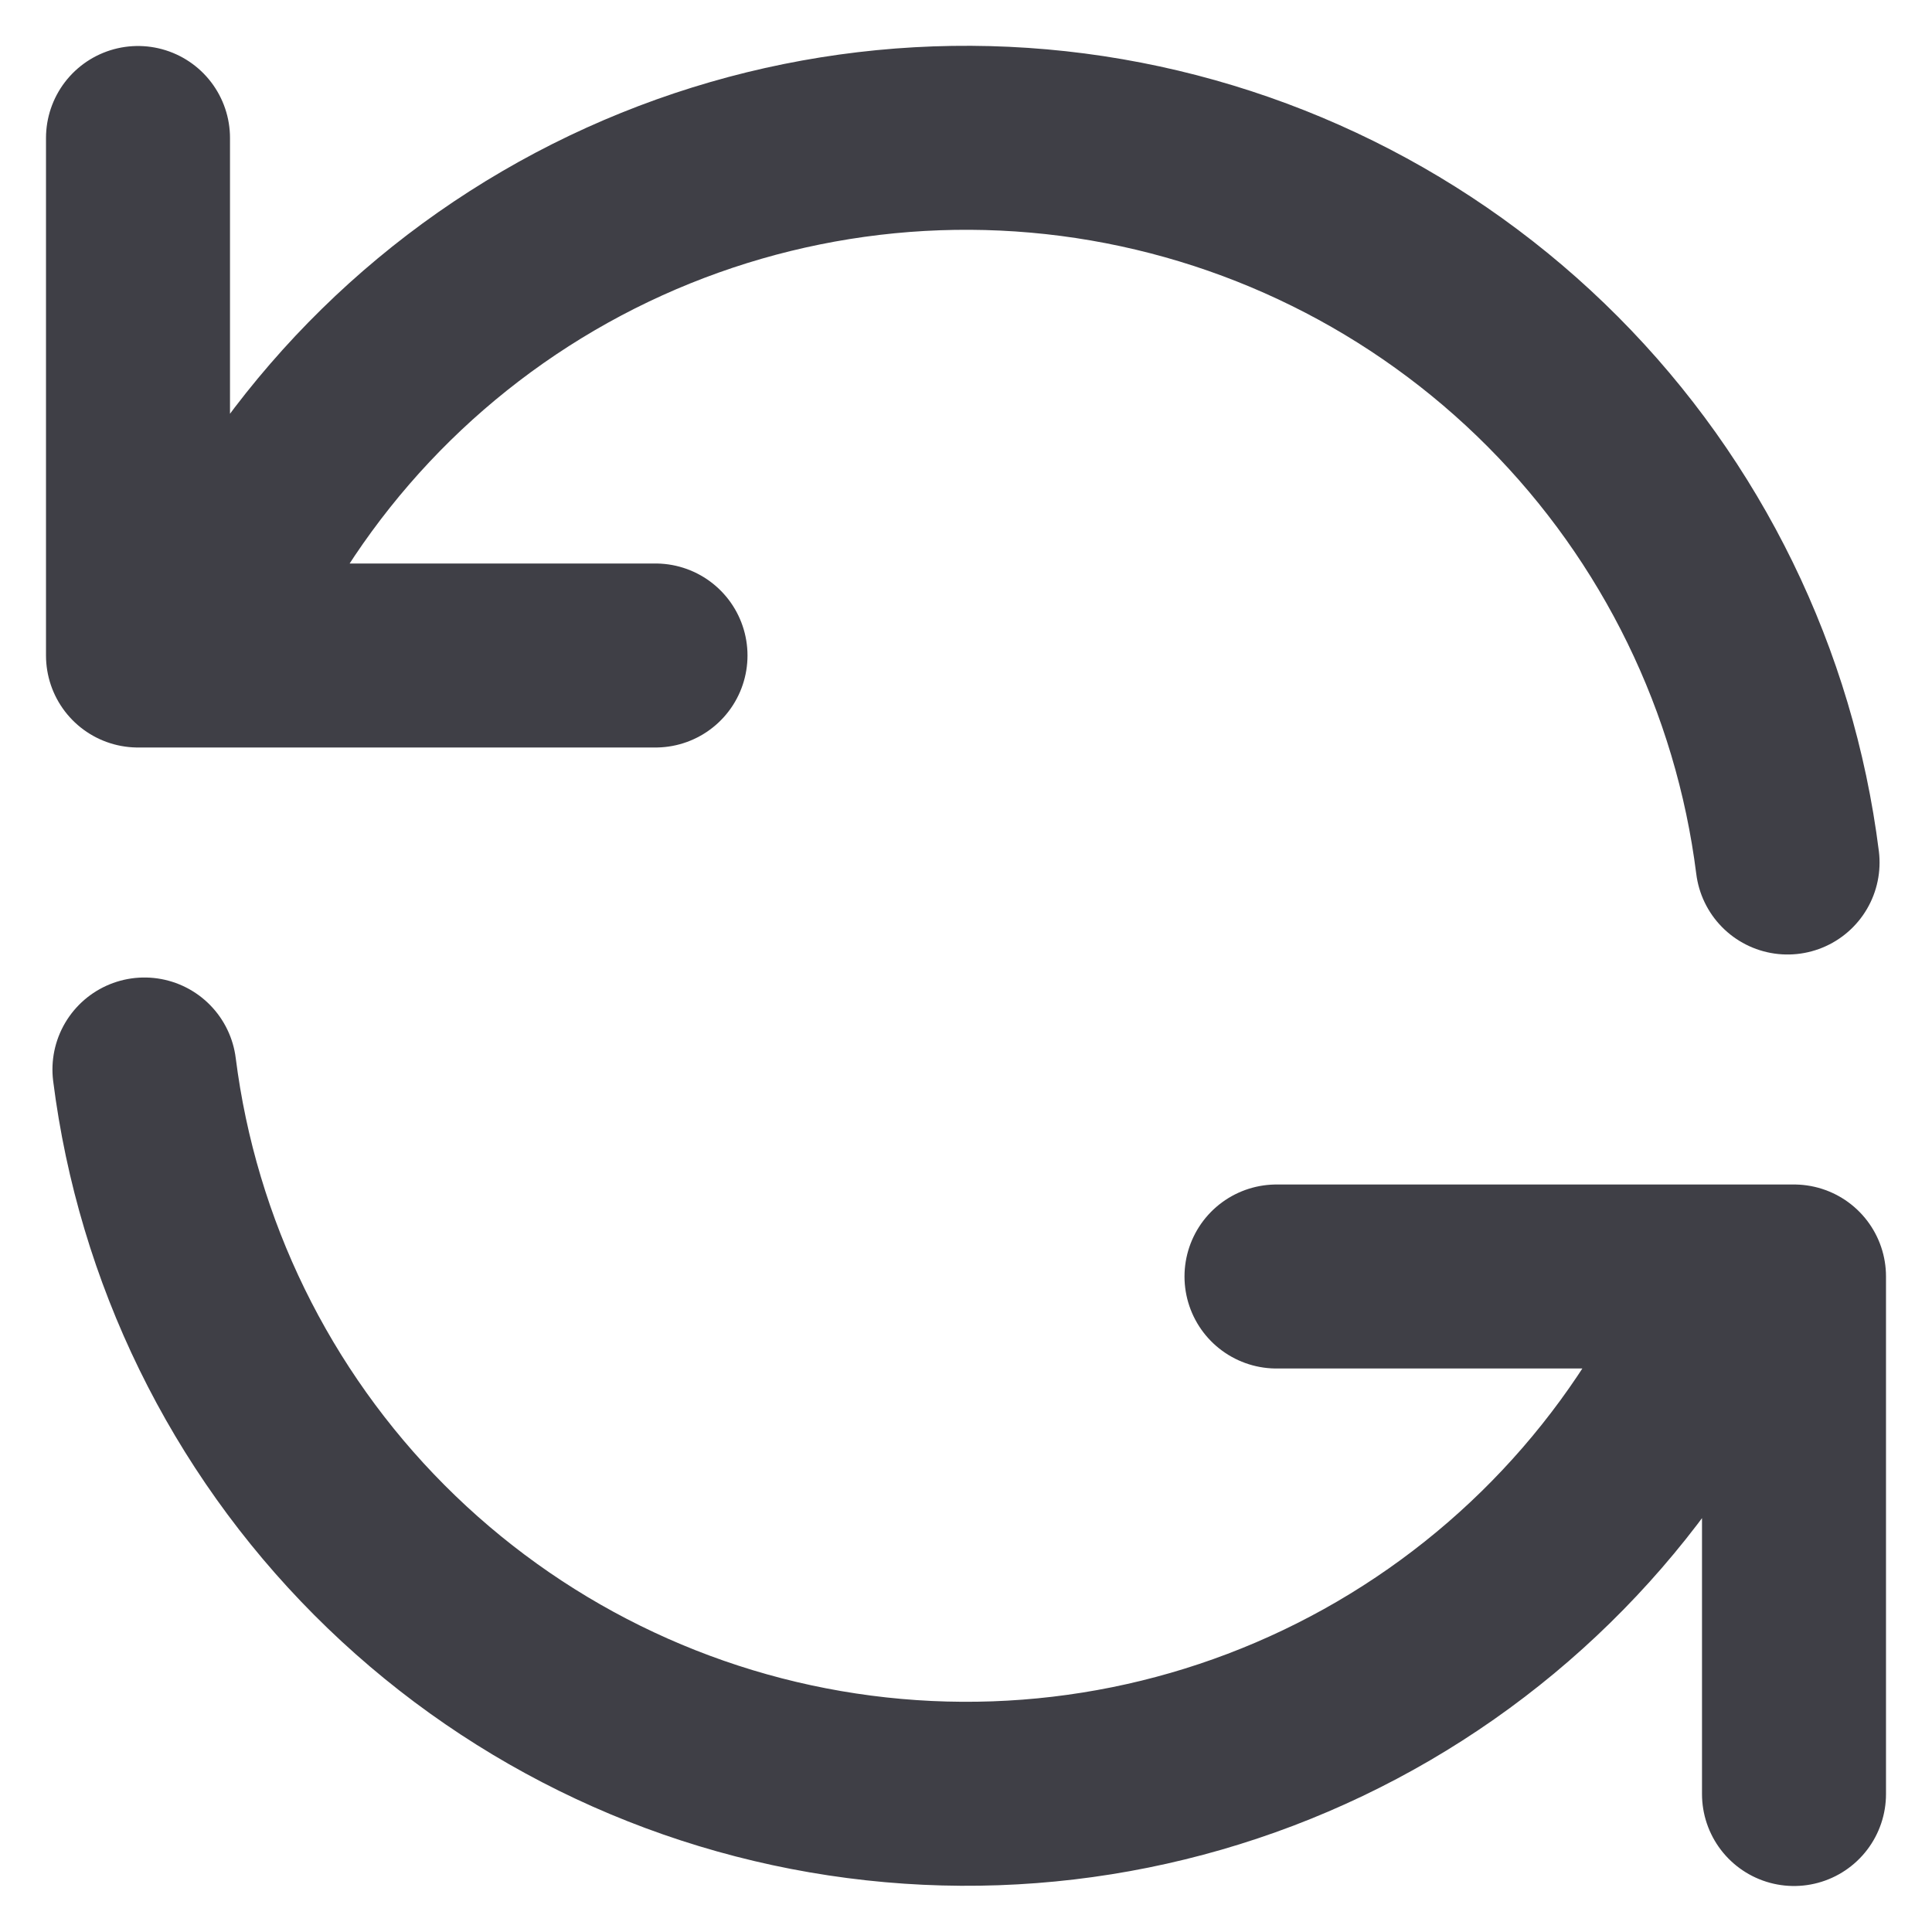
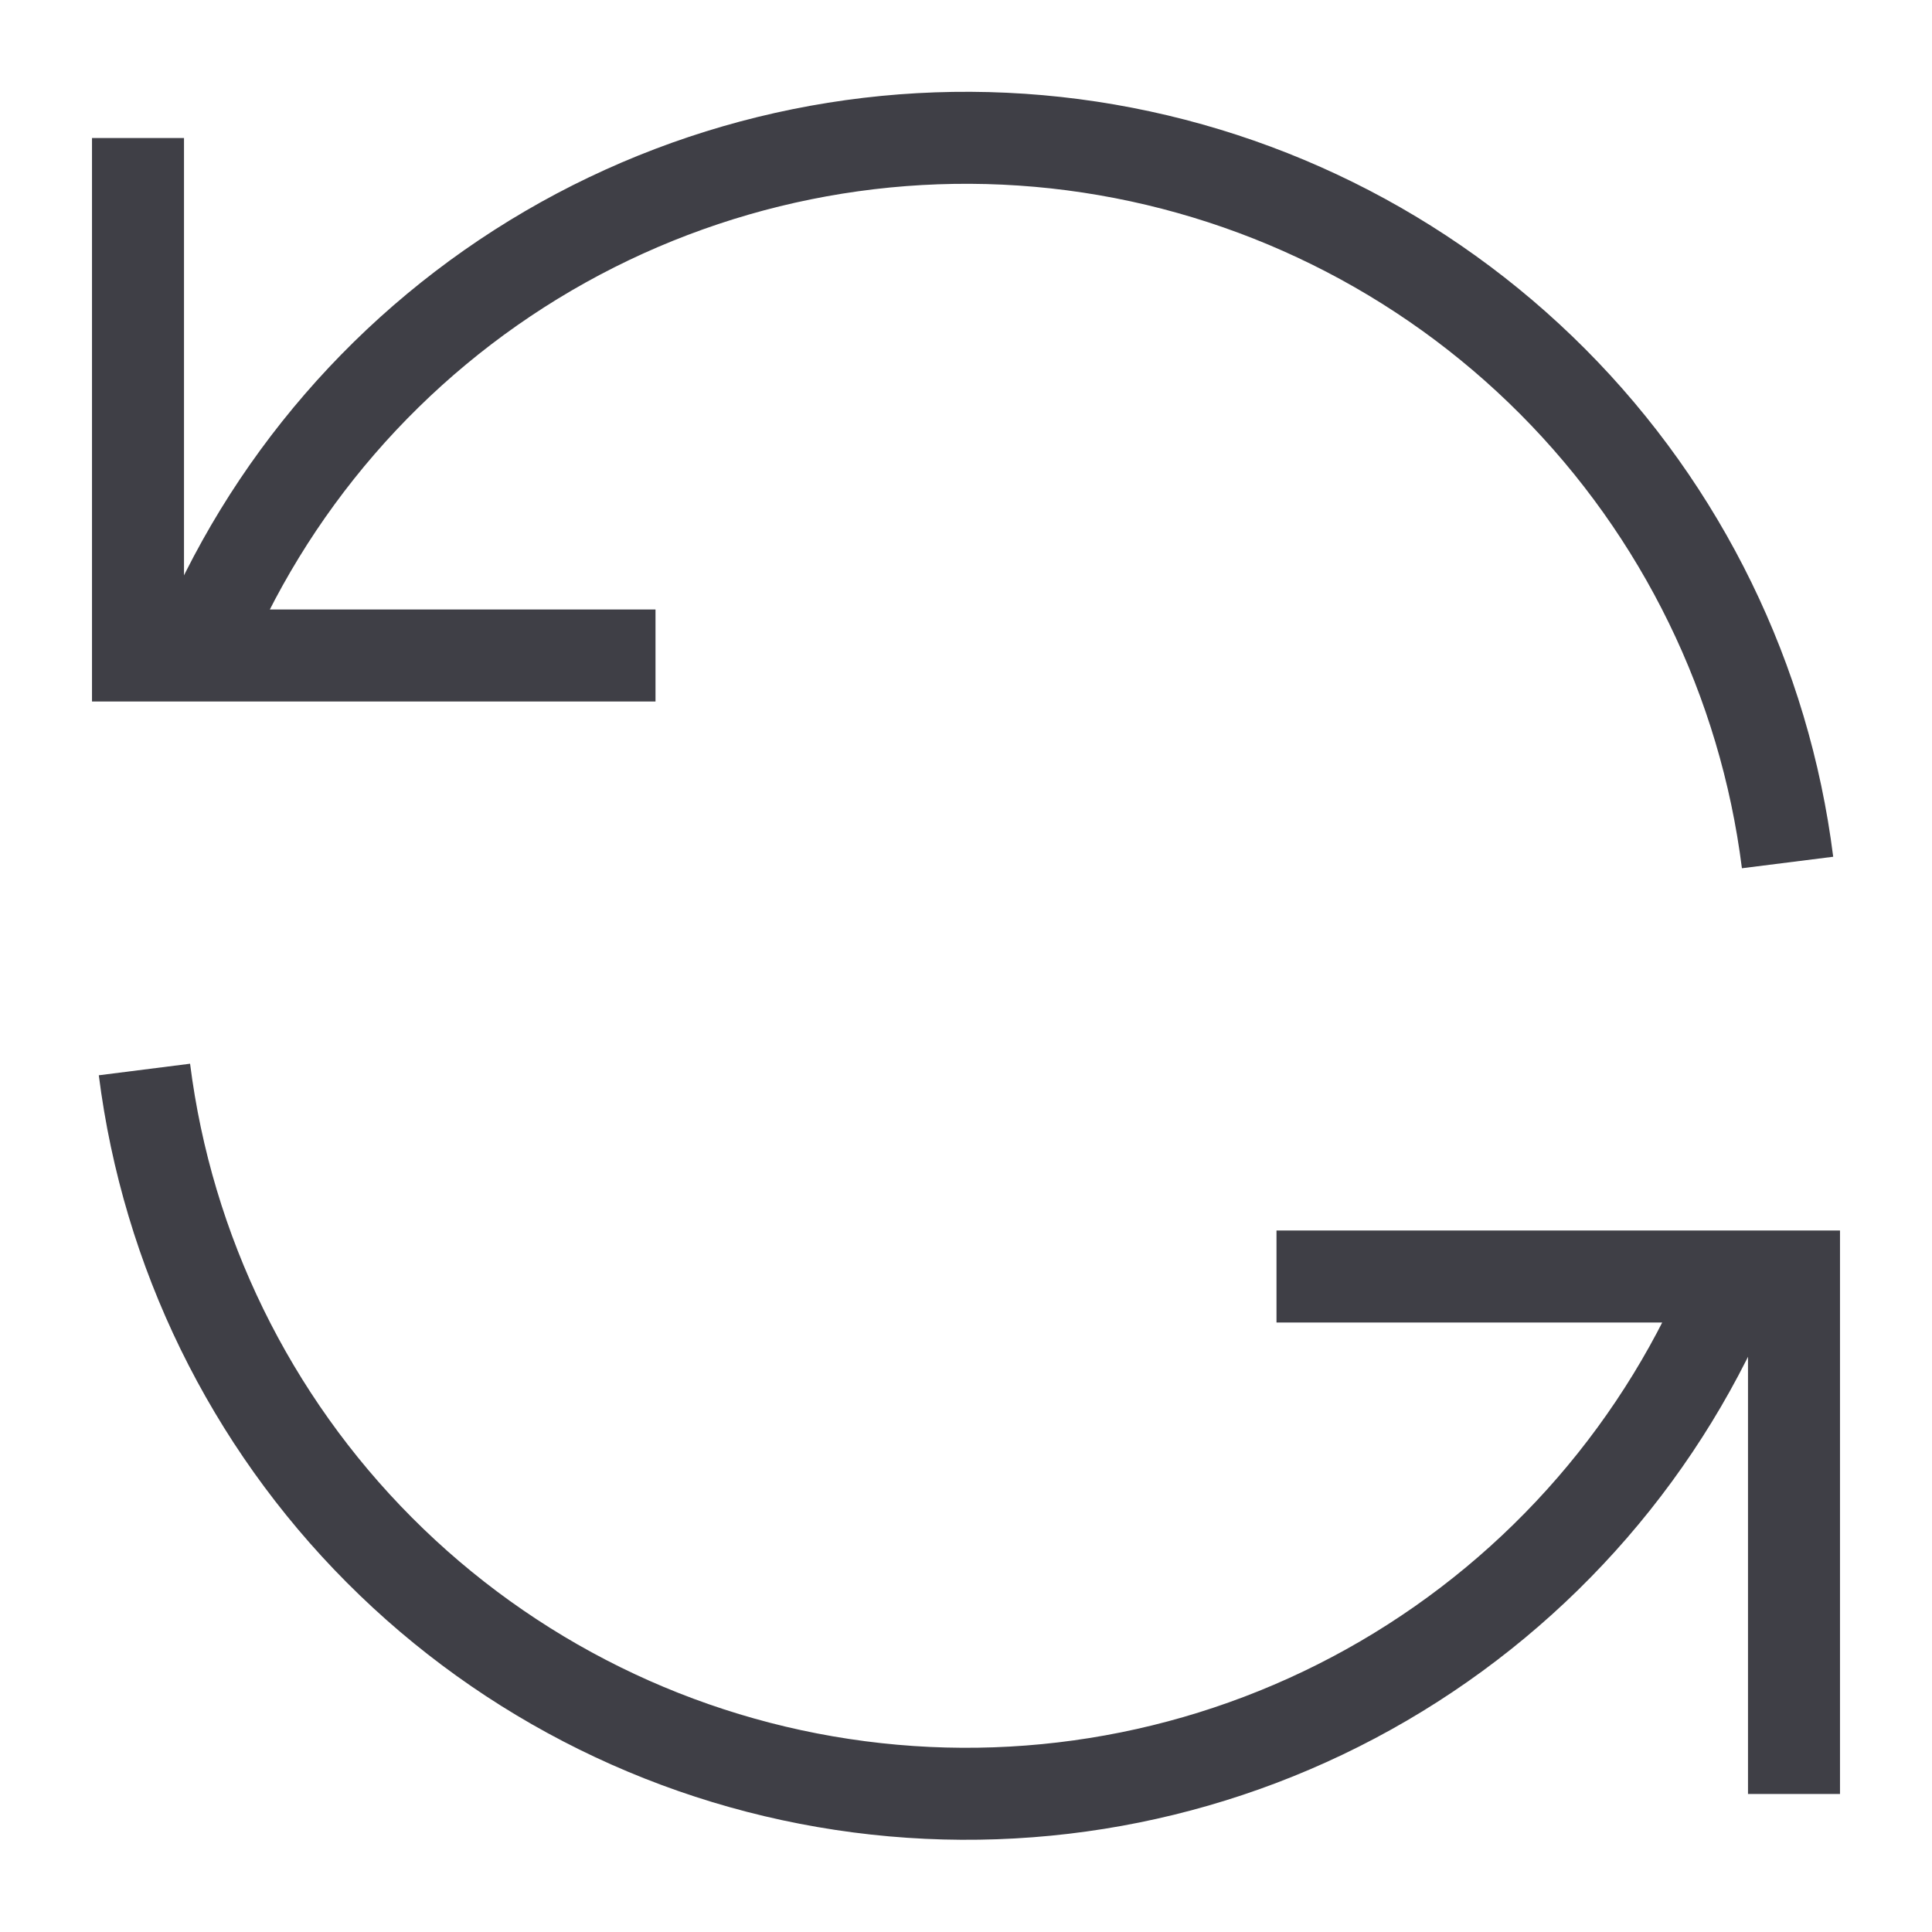
<svg xmlns="http://www.w3.org/2000/svg" width="21" height="21" viewBox="0 0 21 21" fill="none">
-   <path d="M1.5 1.5V7.125H2.155M2.155 7.125C2.902 5.278 4.24 3.731 5.961 2.726C7.681 1.722 9.686 1.316 11.662 1.573C13.638 1.831 15.472 2.736 16.878 4.148C18.284 5.56 19.181 7.398 19.43 9.375M2.155 7.125H7.125M19.5 19.5V13.875H18.846M18.846 13.875C18.099 15.721 16.759 17.267 15.039 18.271C13.319 19.275 11.314 19.68 9.339 19.422C7.364 19.165 5.53 18.26 4.124 16.849C2.718 15.438 1.82 13.601 1.57 11.625M18.846 13.875H13.875" stroke="#3F3F46" stroke-width="2" stroke-linecap="round" stroke-linejoin="round" />
+   <path d="M1.5 1.5V7.125H2.155M2.155 7.125C2.902 5.278 4.24 3.731 5.961 2.726C7.681 1.722 9.686 1.316 11.662 1.573C13.638 1.831 15.472 2.736 16.878 4.148C18.284 5.56 19.181 7.398 19.43 9.375M2.155 7.125H7.125M19.5 19.5V13.875H18.846M18.846 13.875C18.099 15.721 16.759 17.267 15.039 18.271C13.319 19.275 11.314 19.68 9.339 19.422C7.364 19.165 5.53 18.26 4.124 16.849C2.718 15.438 1.82 13.601 1.57 11.625M18.846 13.875H13.875" stroke="#3F3F46" strokeWidth="2" strokeLinecap="round" strokeLinejoin="round" />
</svg>
